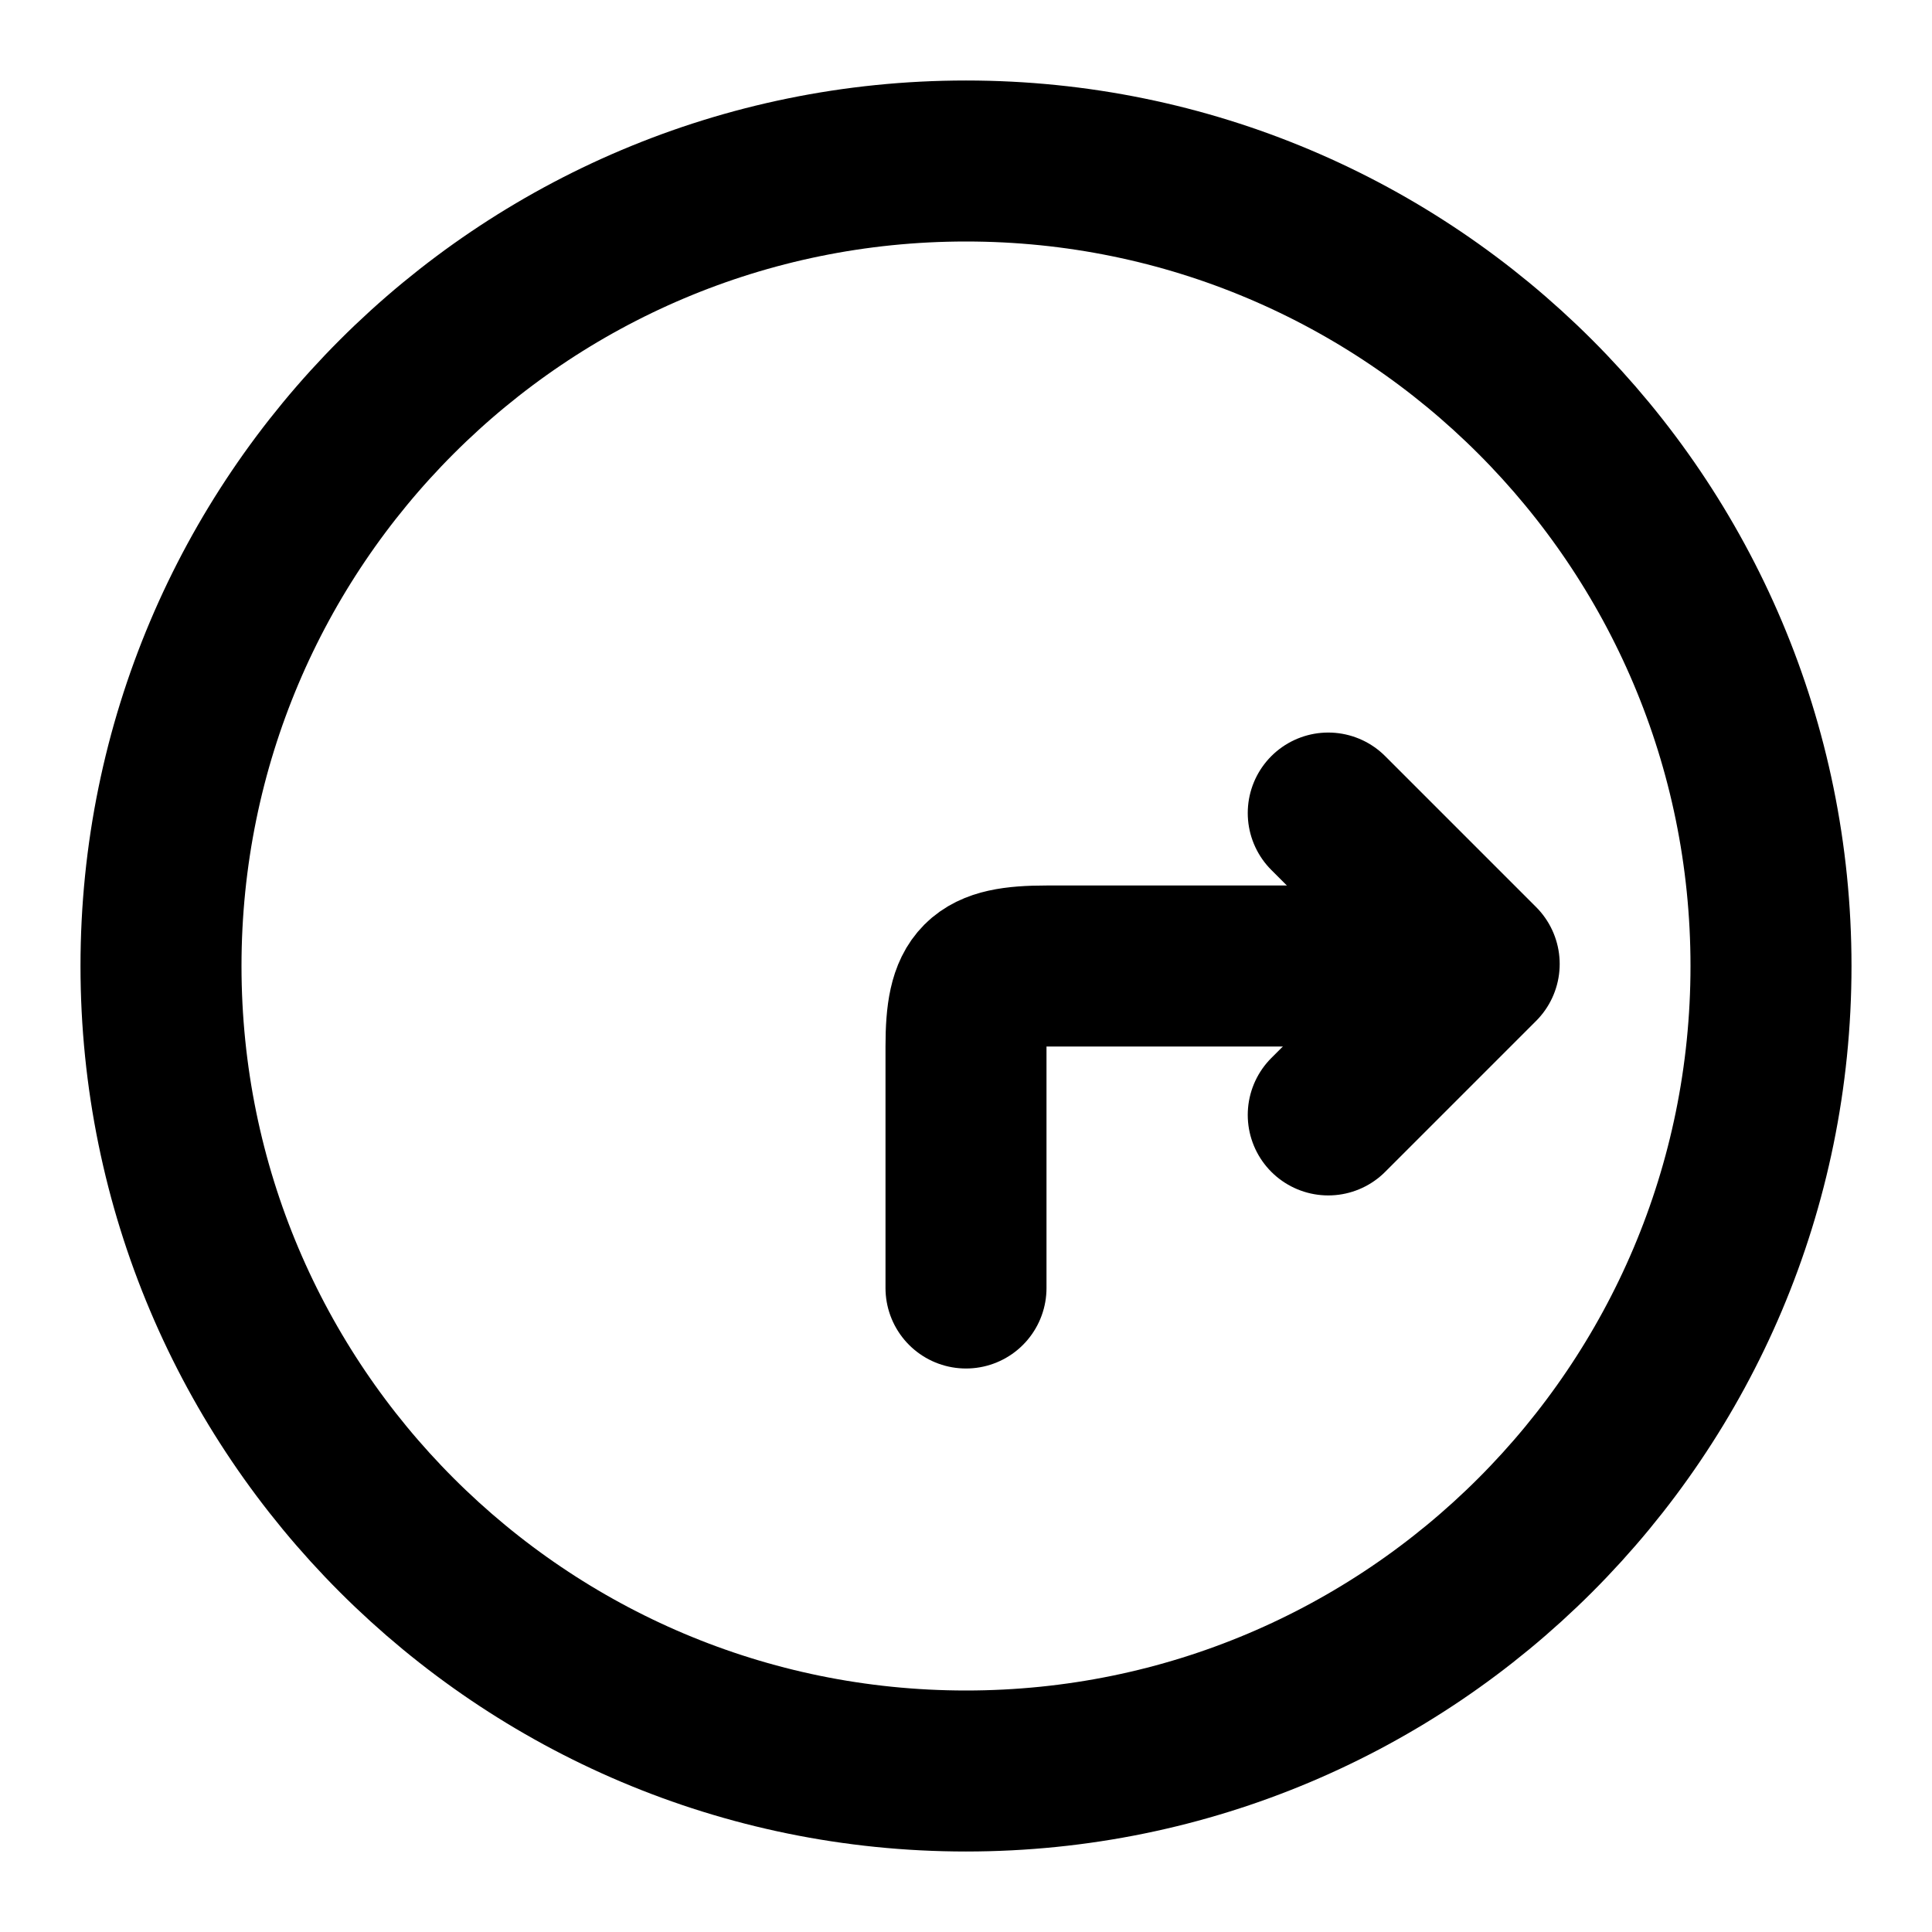
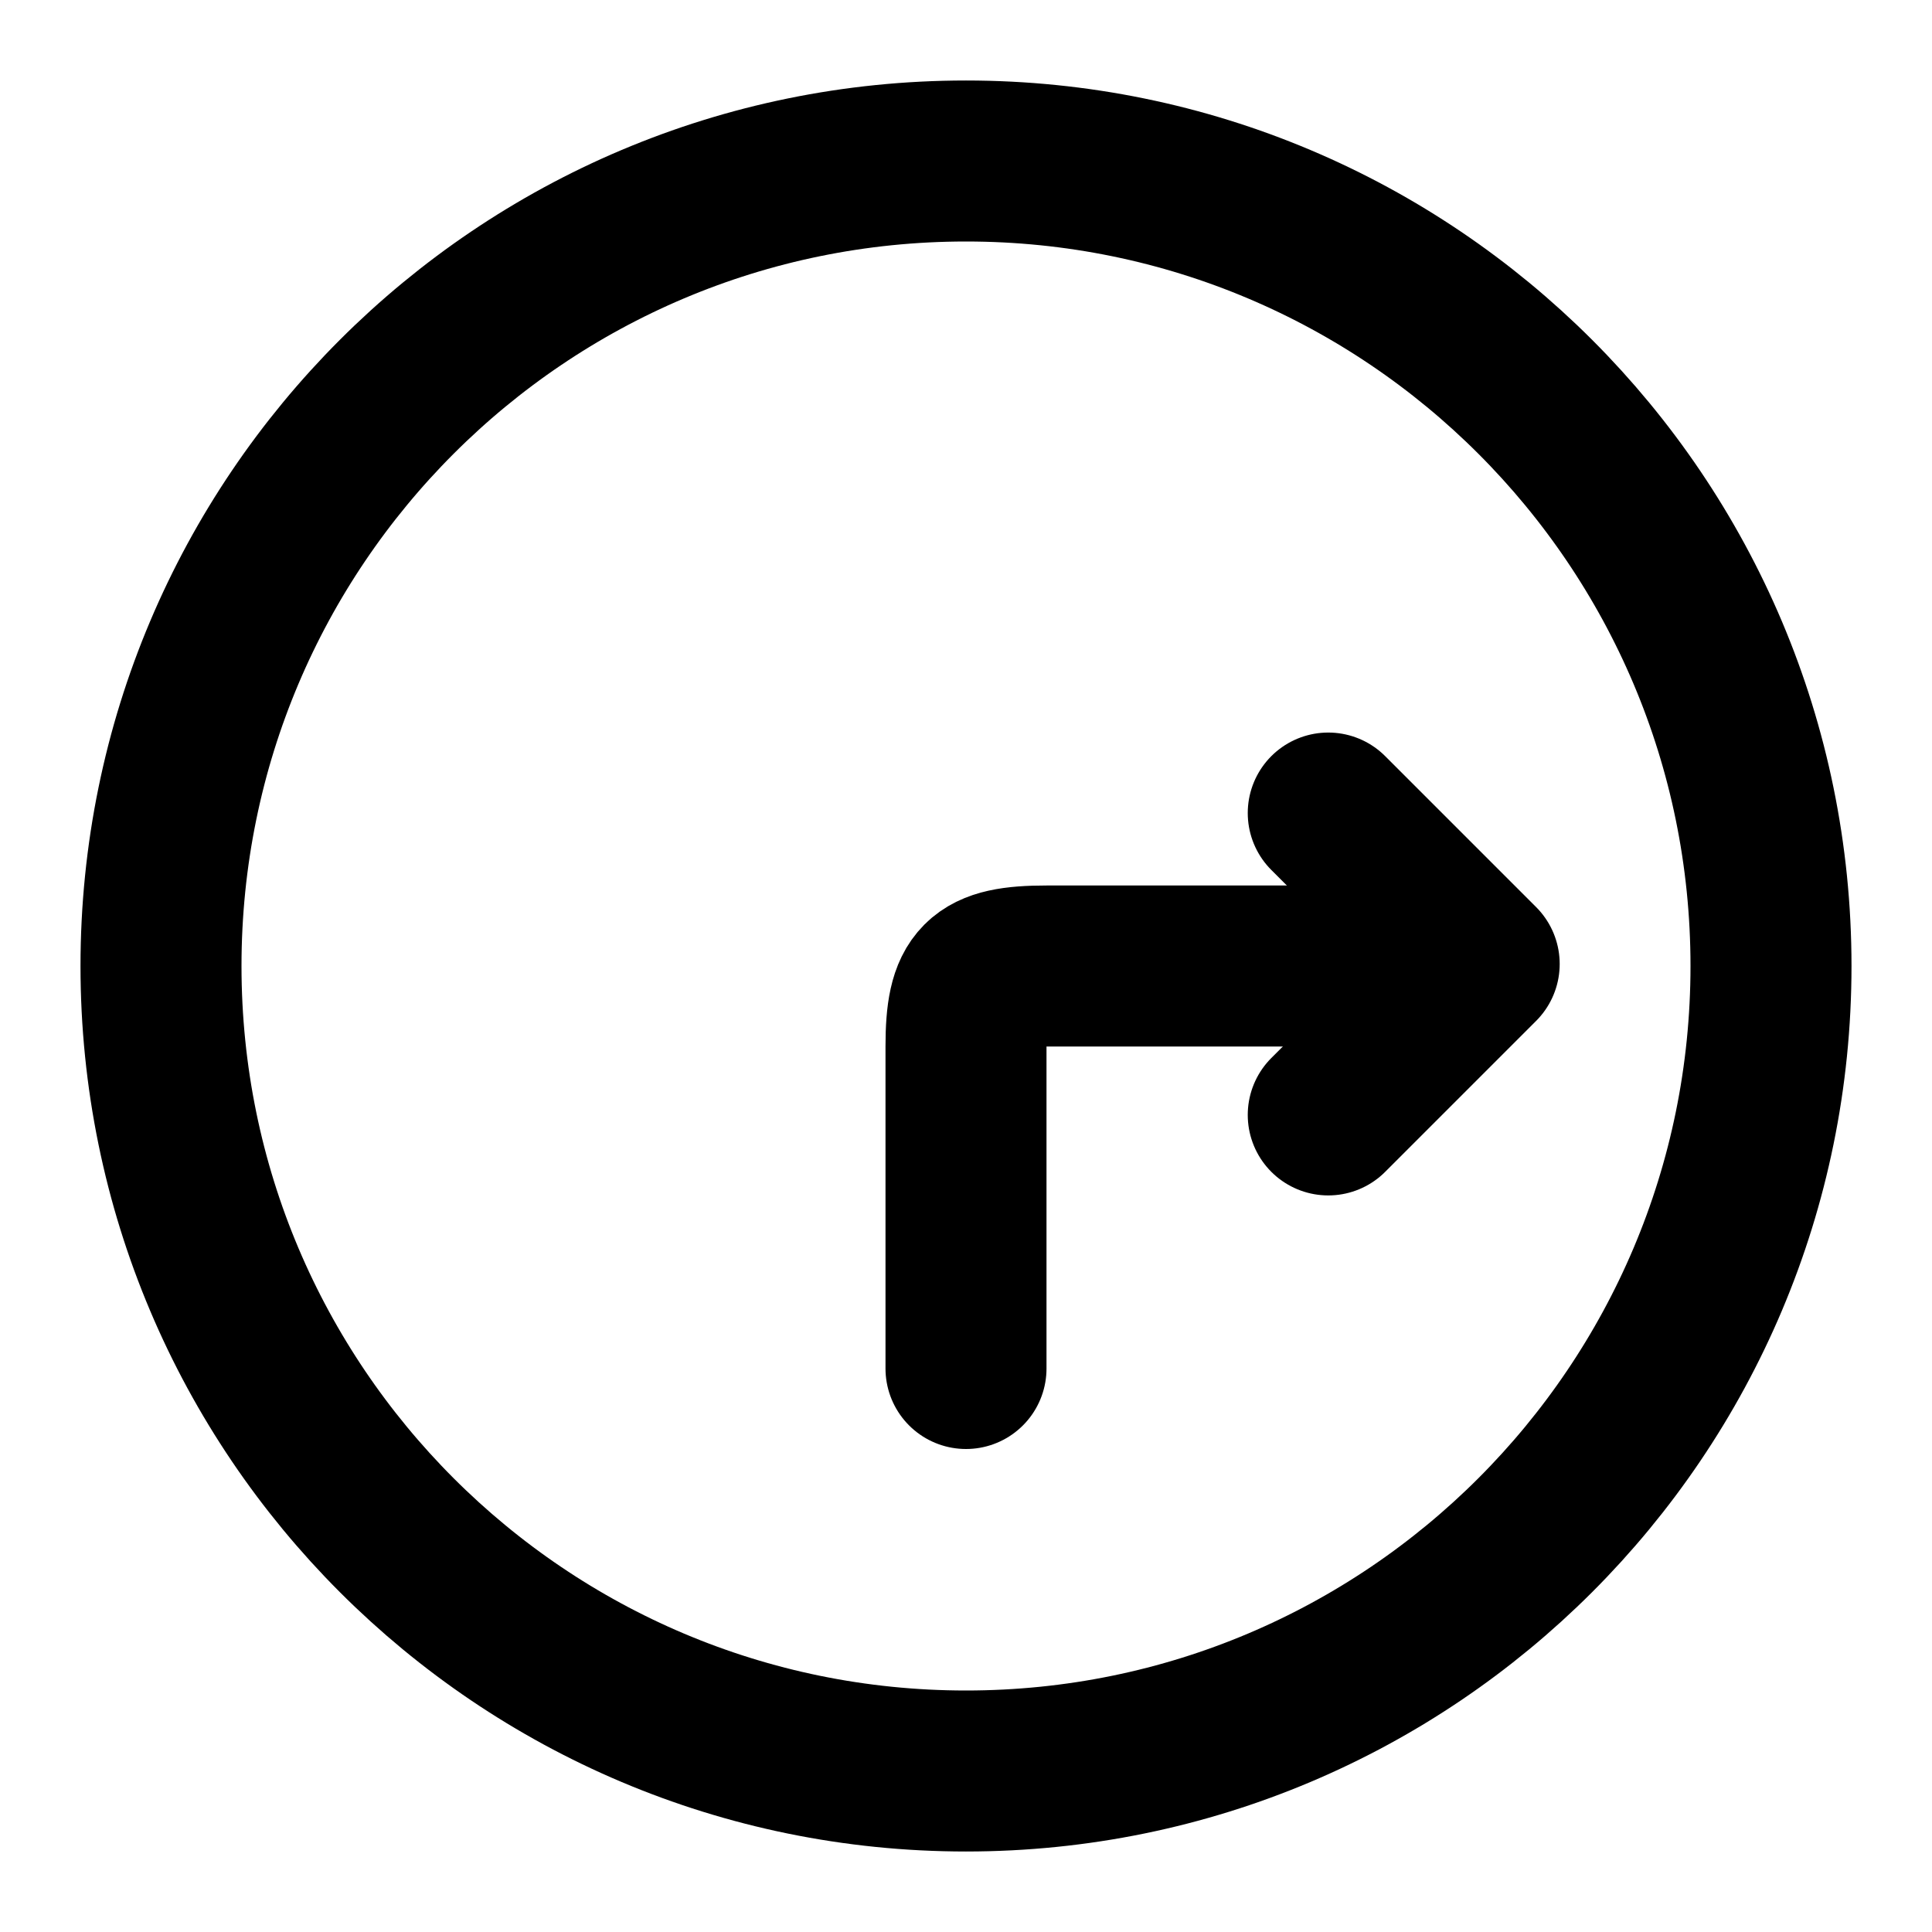
<svg xmlns="http://www.w3.org/2000/svg" viewBox="0 0 24 24" stroke-linecap="round" stroke-linejoin="round" stroke-width="2" stroke="currentColor" fill="none" class="ctx ctx-recent">
  <circle cx="12" cy="12" r="10" />
  <path d="M16.5 13.85l1.875-1.875L16.5 10.1" />
-   <path d="M12 16v-3c0-.823.177-1 1-1h5" />
+   <path d="M12 17v-4c0-.823.177-1 1-1h5" />
</svg>
